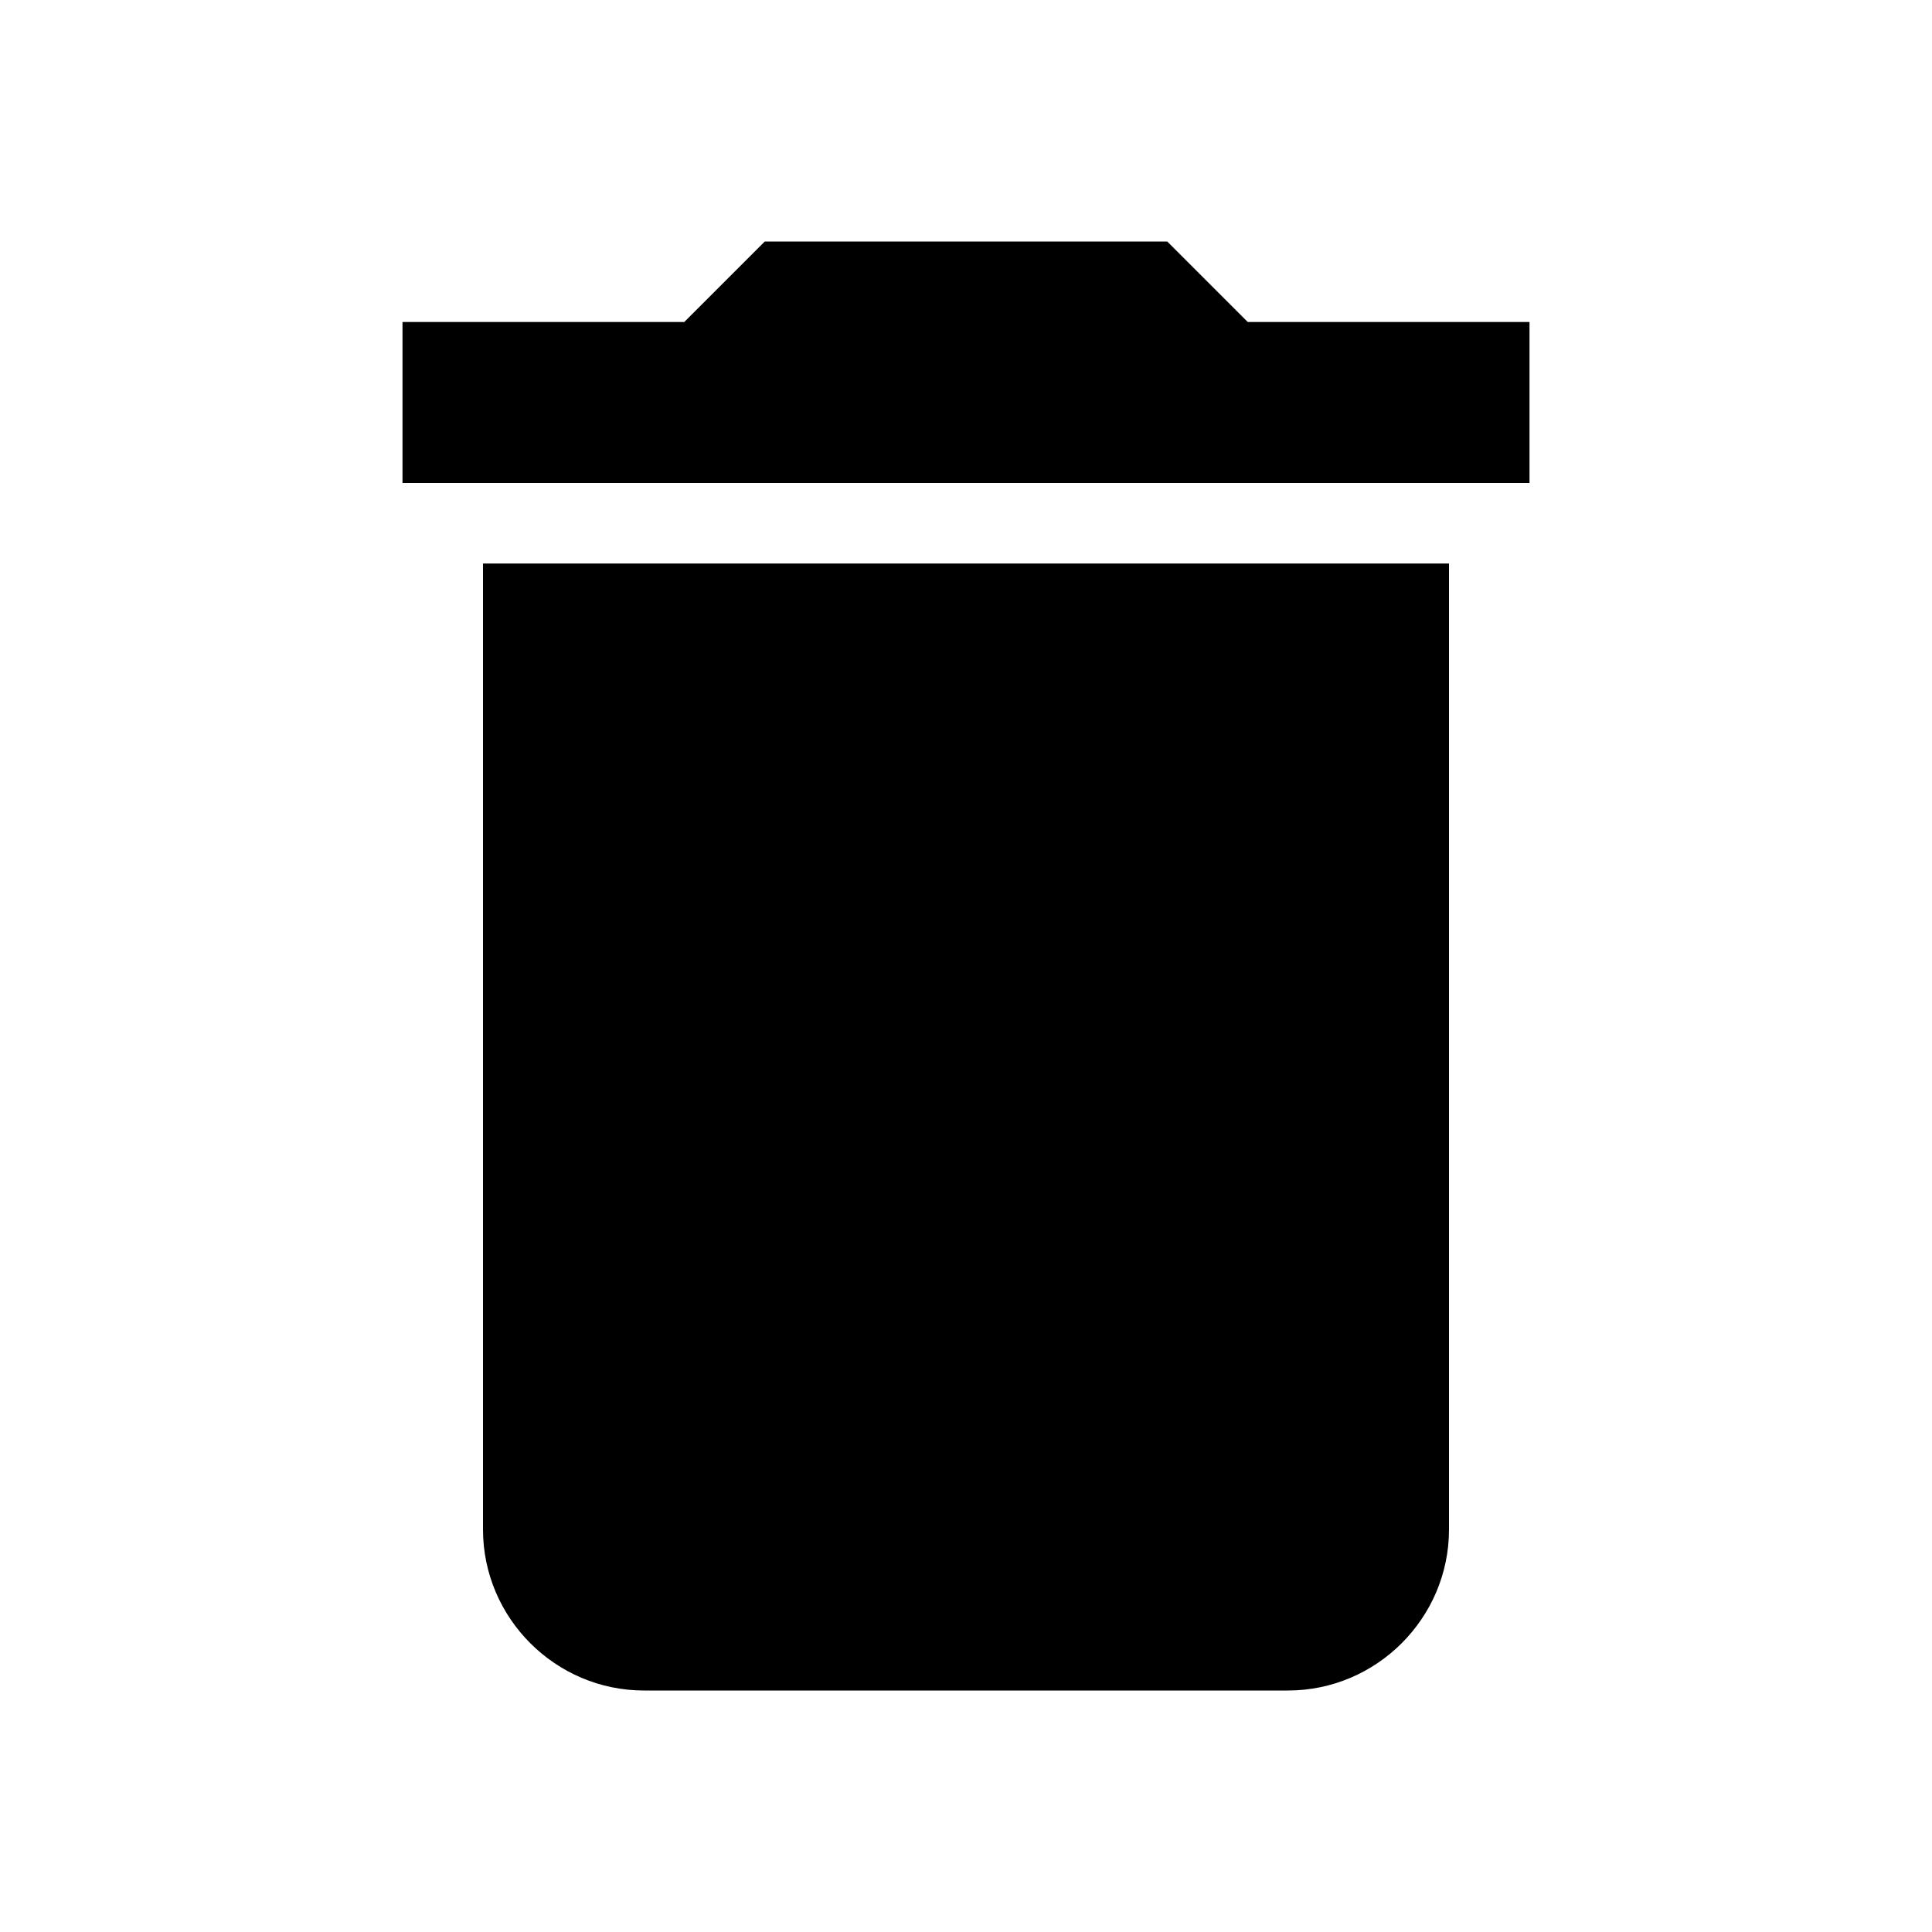
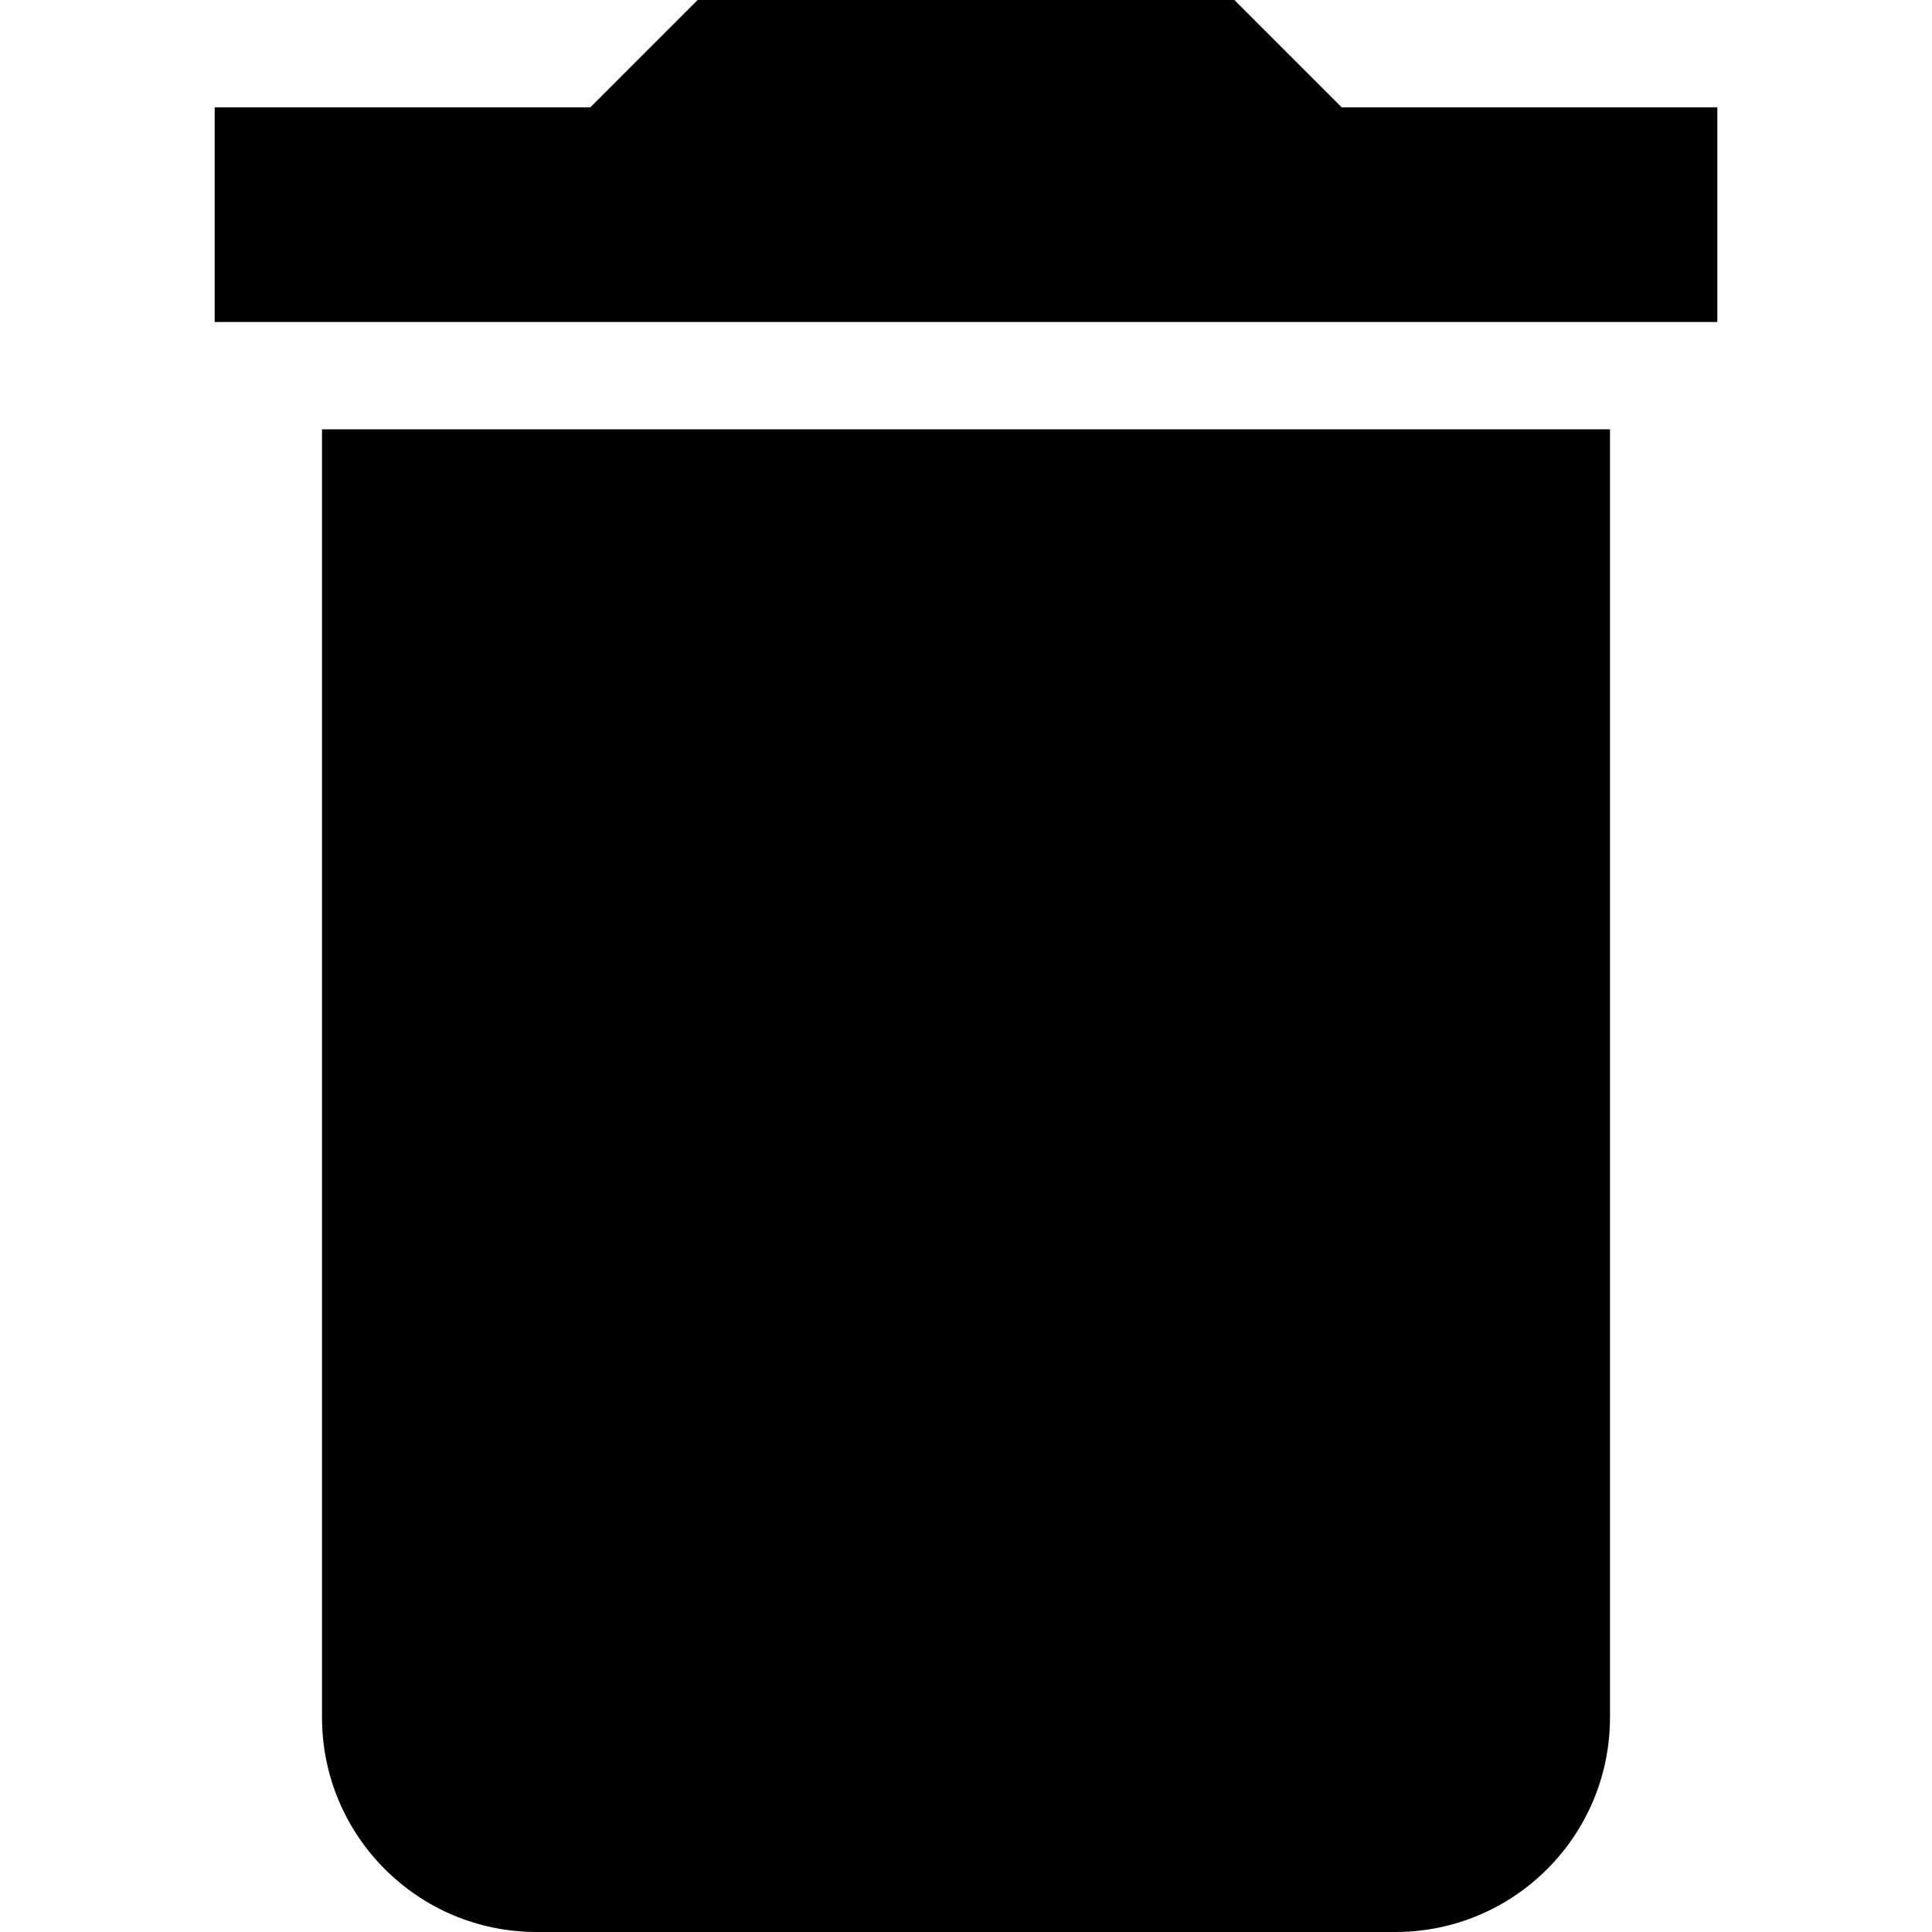
- <svg xmlns="http://www.w3.org/2000/svg" height="24" viewBox="0 0 24 24" width="24">
-   <path d="M0 0h24v24H0z" fill="none" />
-   <path d="M6 19c0 1.1.9 2 2 2h8c1.1 0 2-.9 2-2V7H6v12zM19 4h-3.5l-1-1h-5l-1 1H5v2h14V4z" />
+ <svg xmlns="http://www.w3.org/2000/svg" version="1.1" id="Capa_1" x="0px" y="0px" viewBox="0 0 384 384" style="enable-background:new 0 0 384 384;" xml:space="preserve">
+   <g>
+     <g>
+       <g>
+         <path d="M64,341.333C64,364.907,83.093,384,106.667,384h170.667C300.907,384,320,364.907,320,341.333v-256H64V341.333z" />
+         <polygon points="266.667,21.333 245.333,0 138.667,0 117.333,21.333 42.667,21.333 42.667,64 341.333,64 341.333,21.333    " />
+       </g>
+     </g>
+   </g>
+   <g>
+ </g>
+   <g>
+ </g>
+   <g>
+ </g>
+   <g>
+ </g>
+   <g>
+ </g>
+   <g>
+ </g>
+   <g>
+ </g>
+   <g>
+ </g>
+   <g>
+ </g>
+   <g>
+ </g>
+   <g>
+ </g>
+   <g>
+ </g>
+   <g>
+ </g>
+   <g>
+ </g>
+   <g>
+ </g>
</svg>
